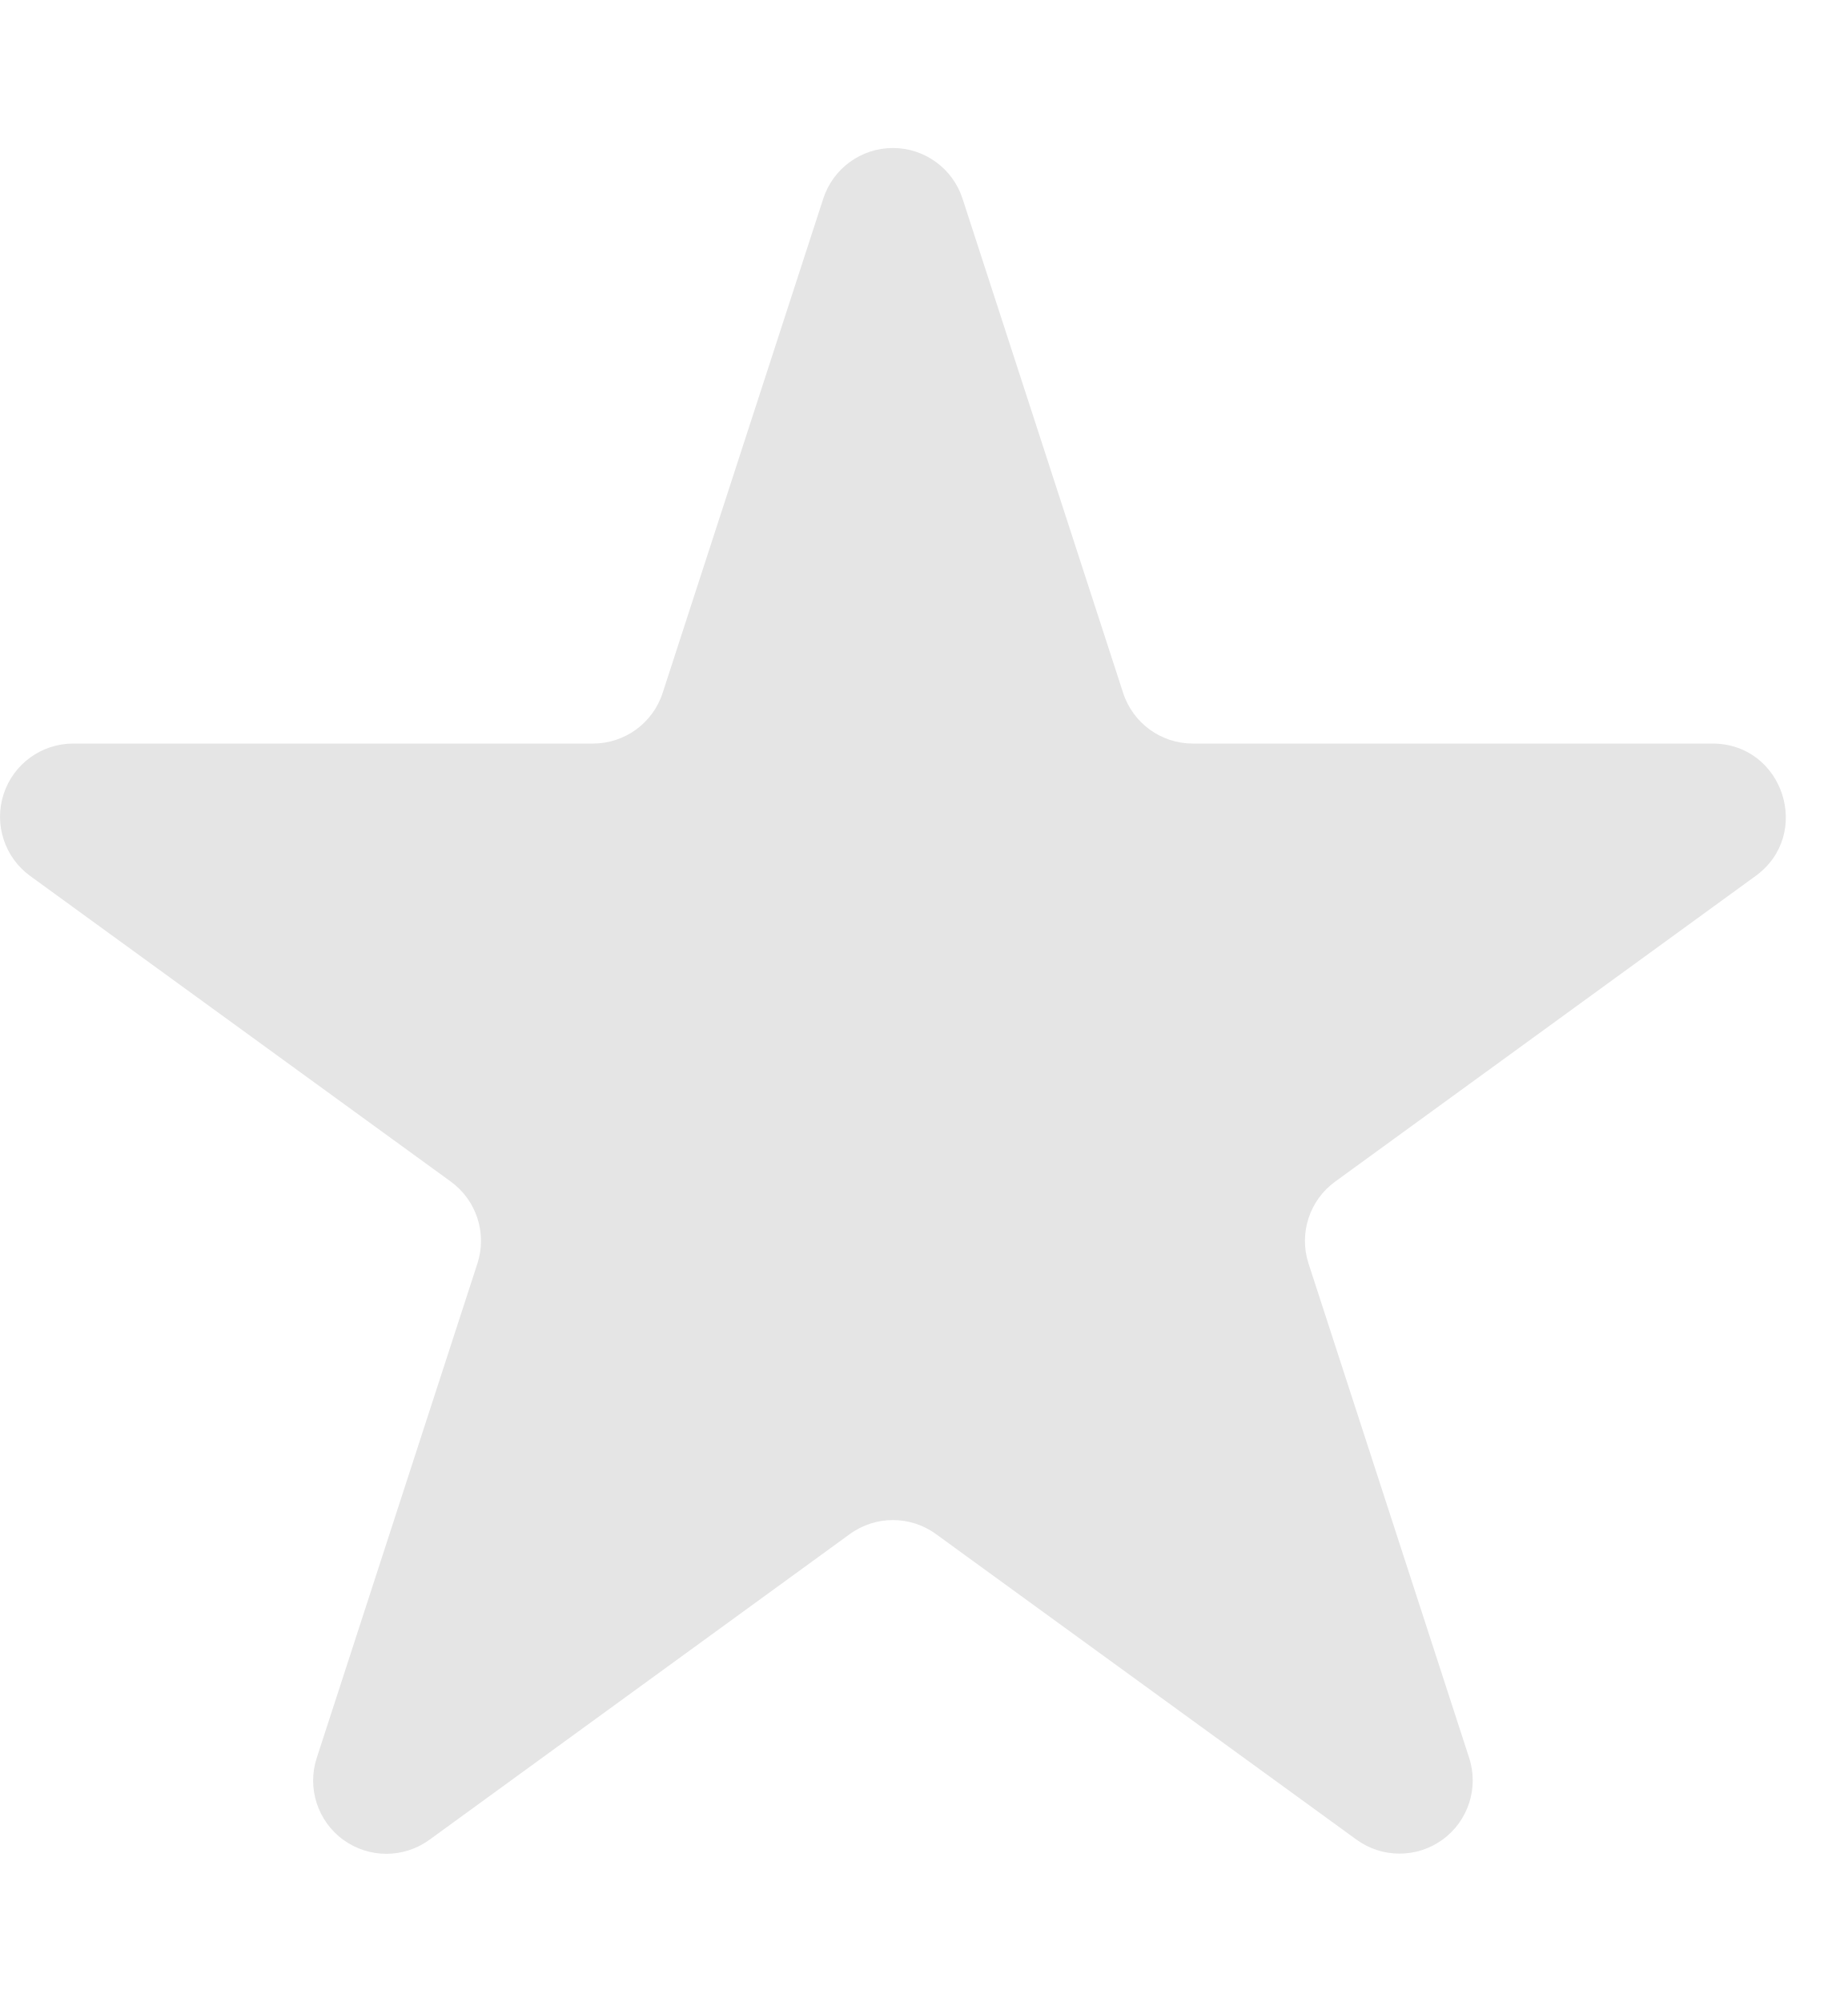
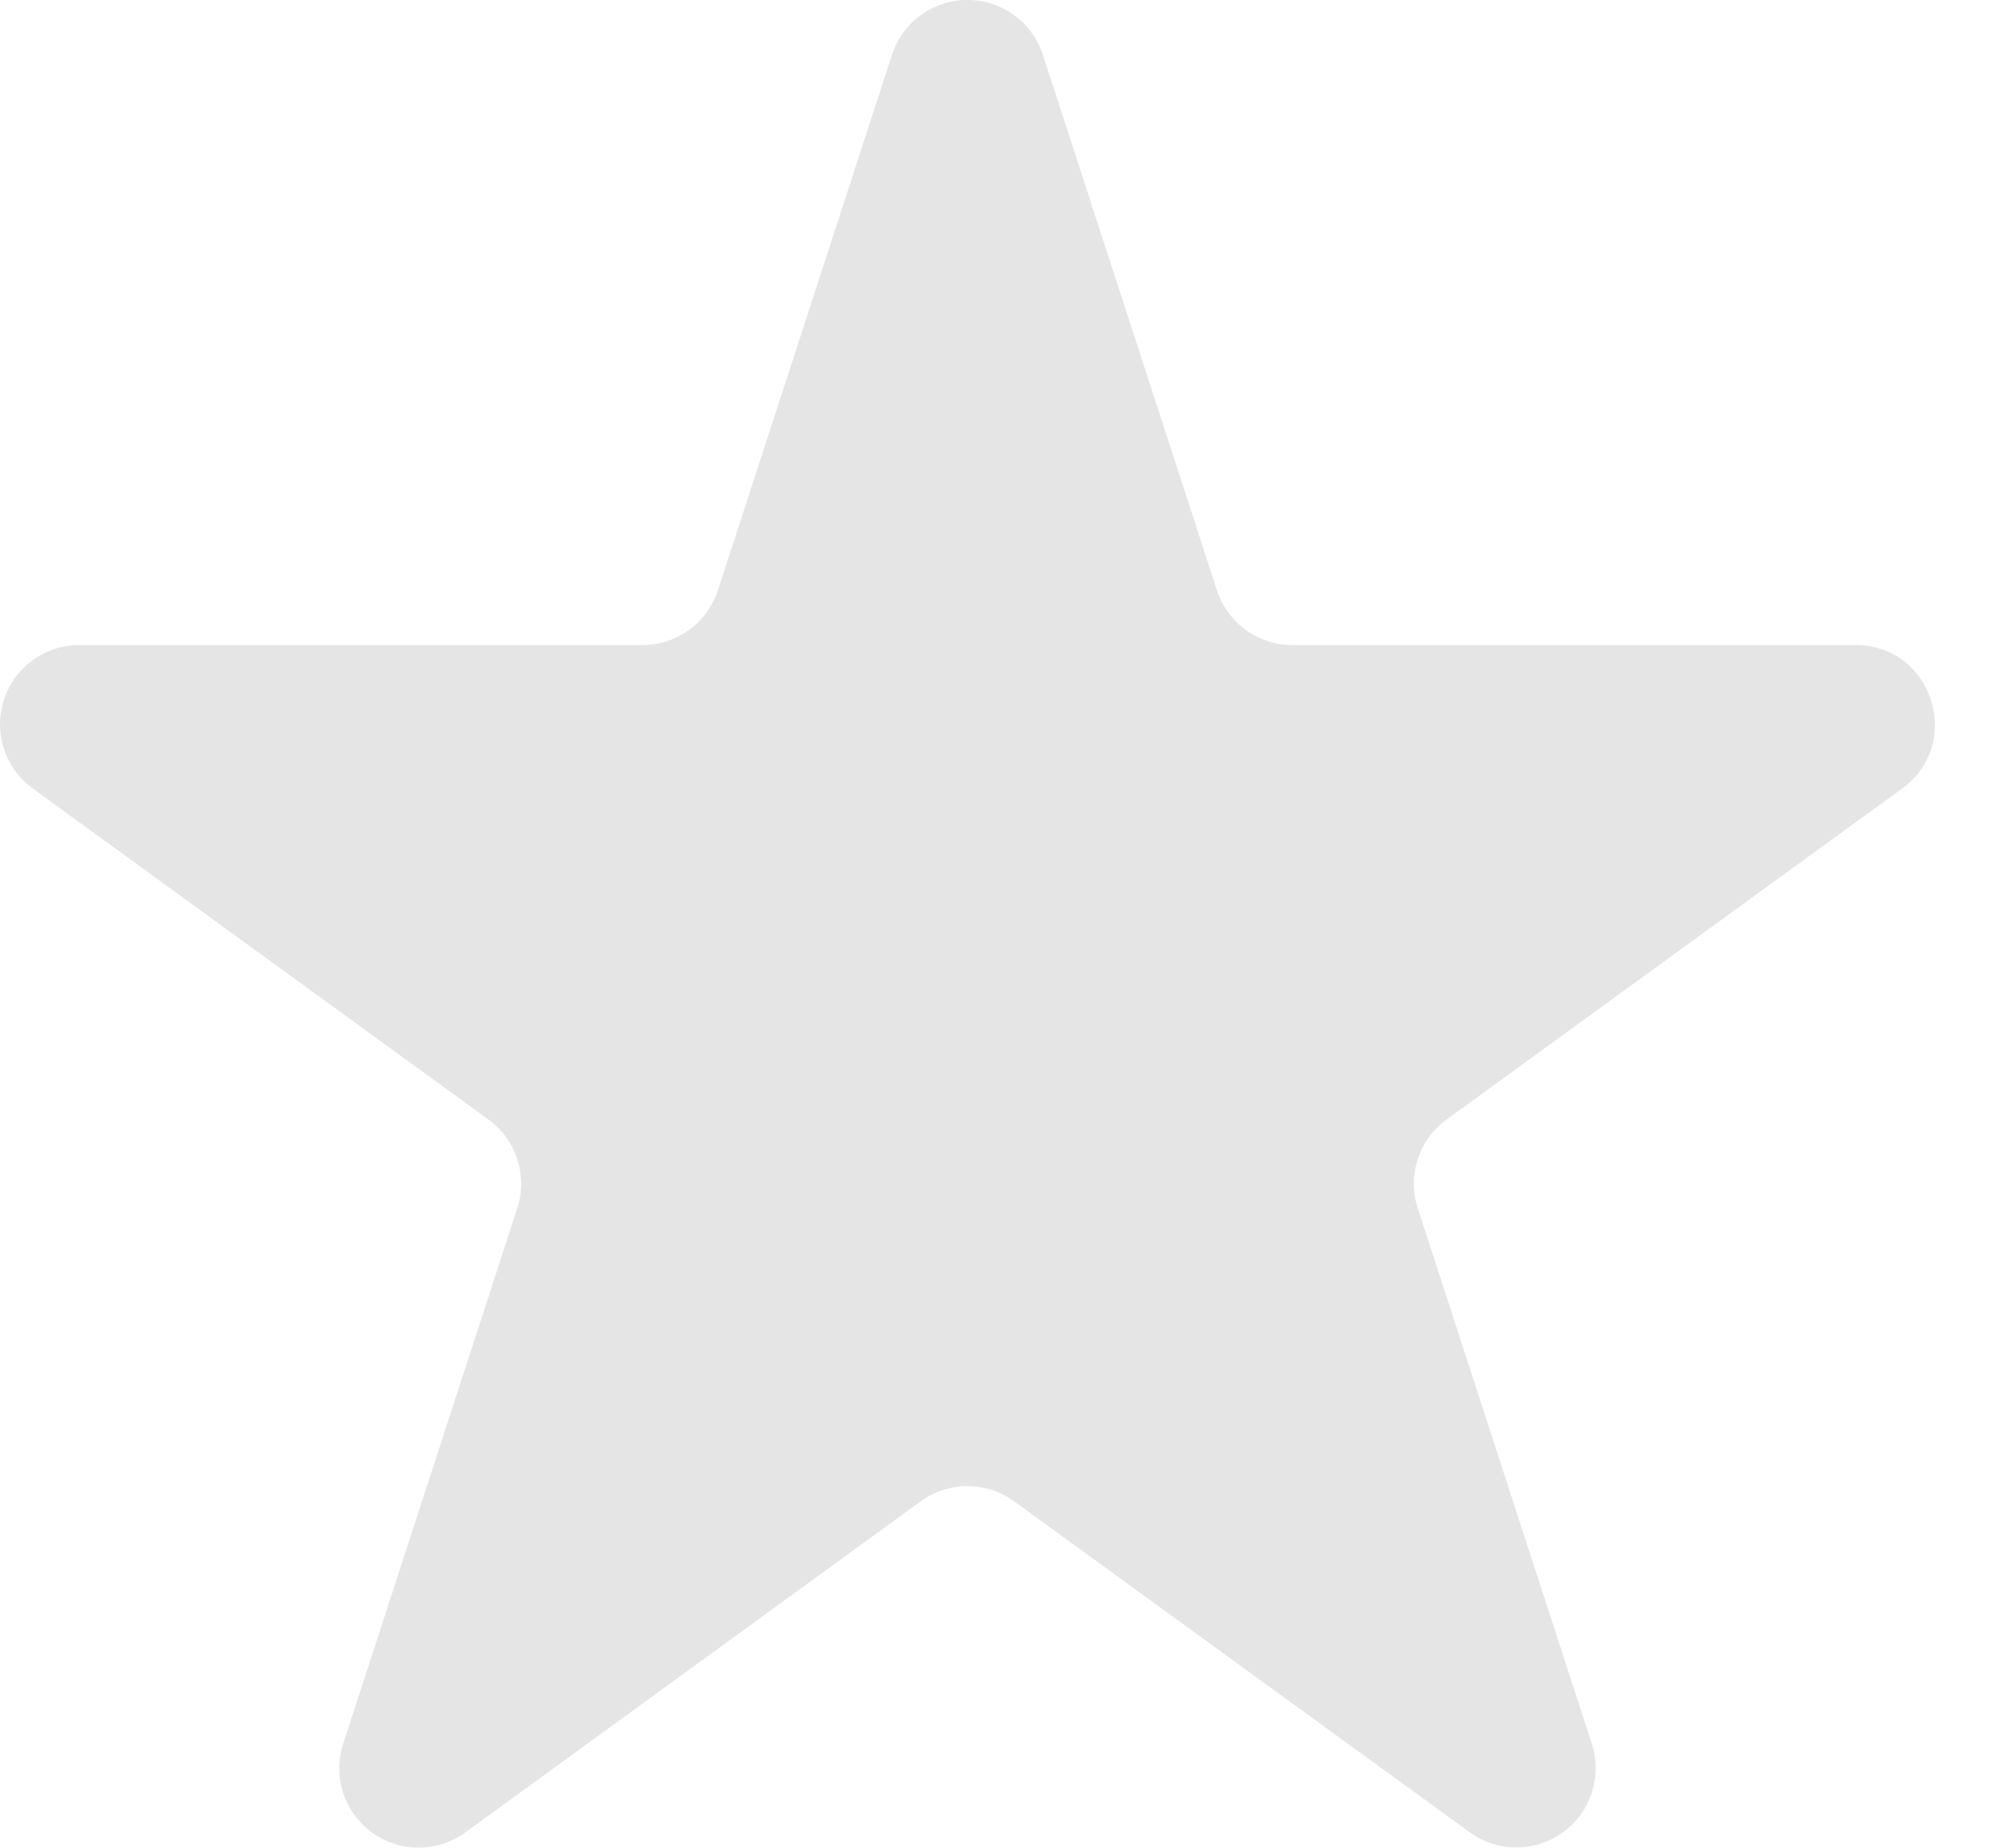
- <svg xmlns="http://www.w3.org/2000/svg" width="12" height="13" fill="none" viewBox="0 0 13 12">
+ <svg xmlns="http://www.w3.org/2000/svg" width="13" height="12" fill="none" viewBox="0 0 13 12">
  <path fill="#E5E5E5" d="M5.792.356a.515.515 0 0 1 .98 0l1.13 3.477a.515.515 0 0 0 .49.356h3.656c.499 0 .707.639.303.932l-2.958 2.15a.515.515 0 0 0-.187.575l1.13 3.477a.515.515 0 0 1-.793.576L6.585 9.75a.515.515 0 0 0-.606 0L3.022 11.9a.515.515 0 0 1-.793-.577l1.13-3.477a.515.515 0 0 0-.188-.576L.213 5.121a.515.515 0 0 1 .303-.932h3.656a.515.515 0 0 0 .49-.356L5.792.356z" />
</svg>
